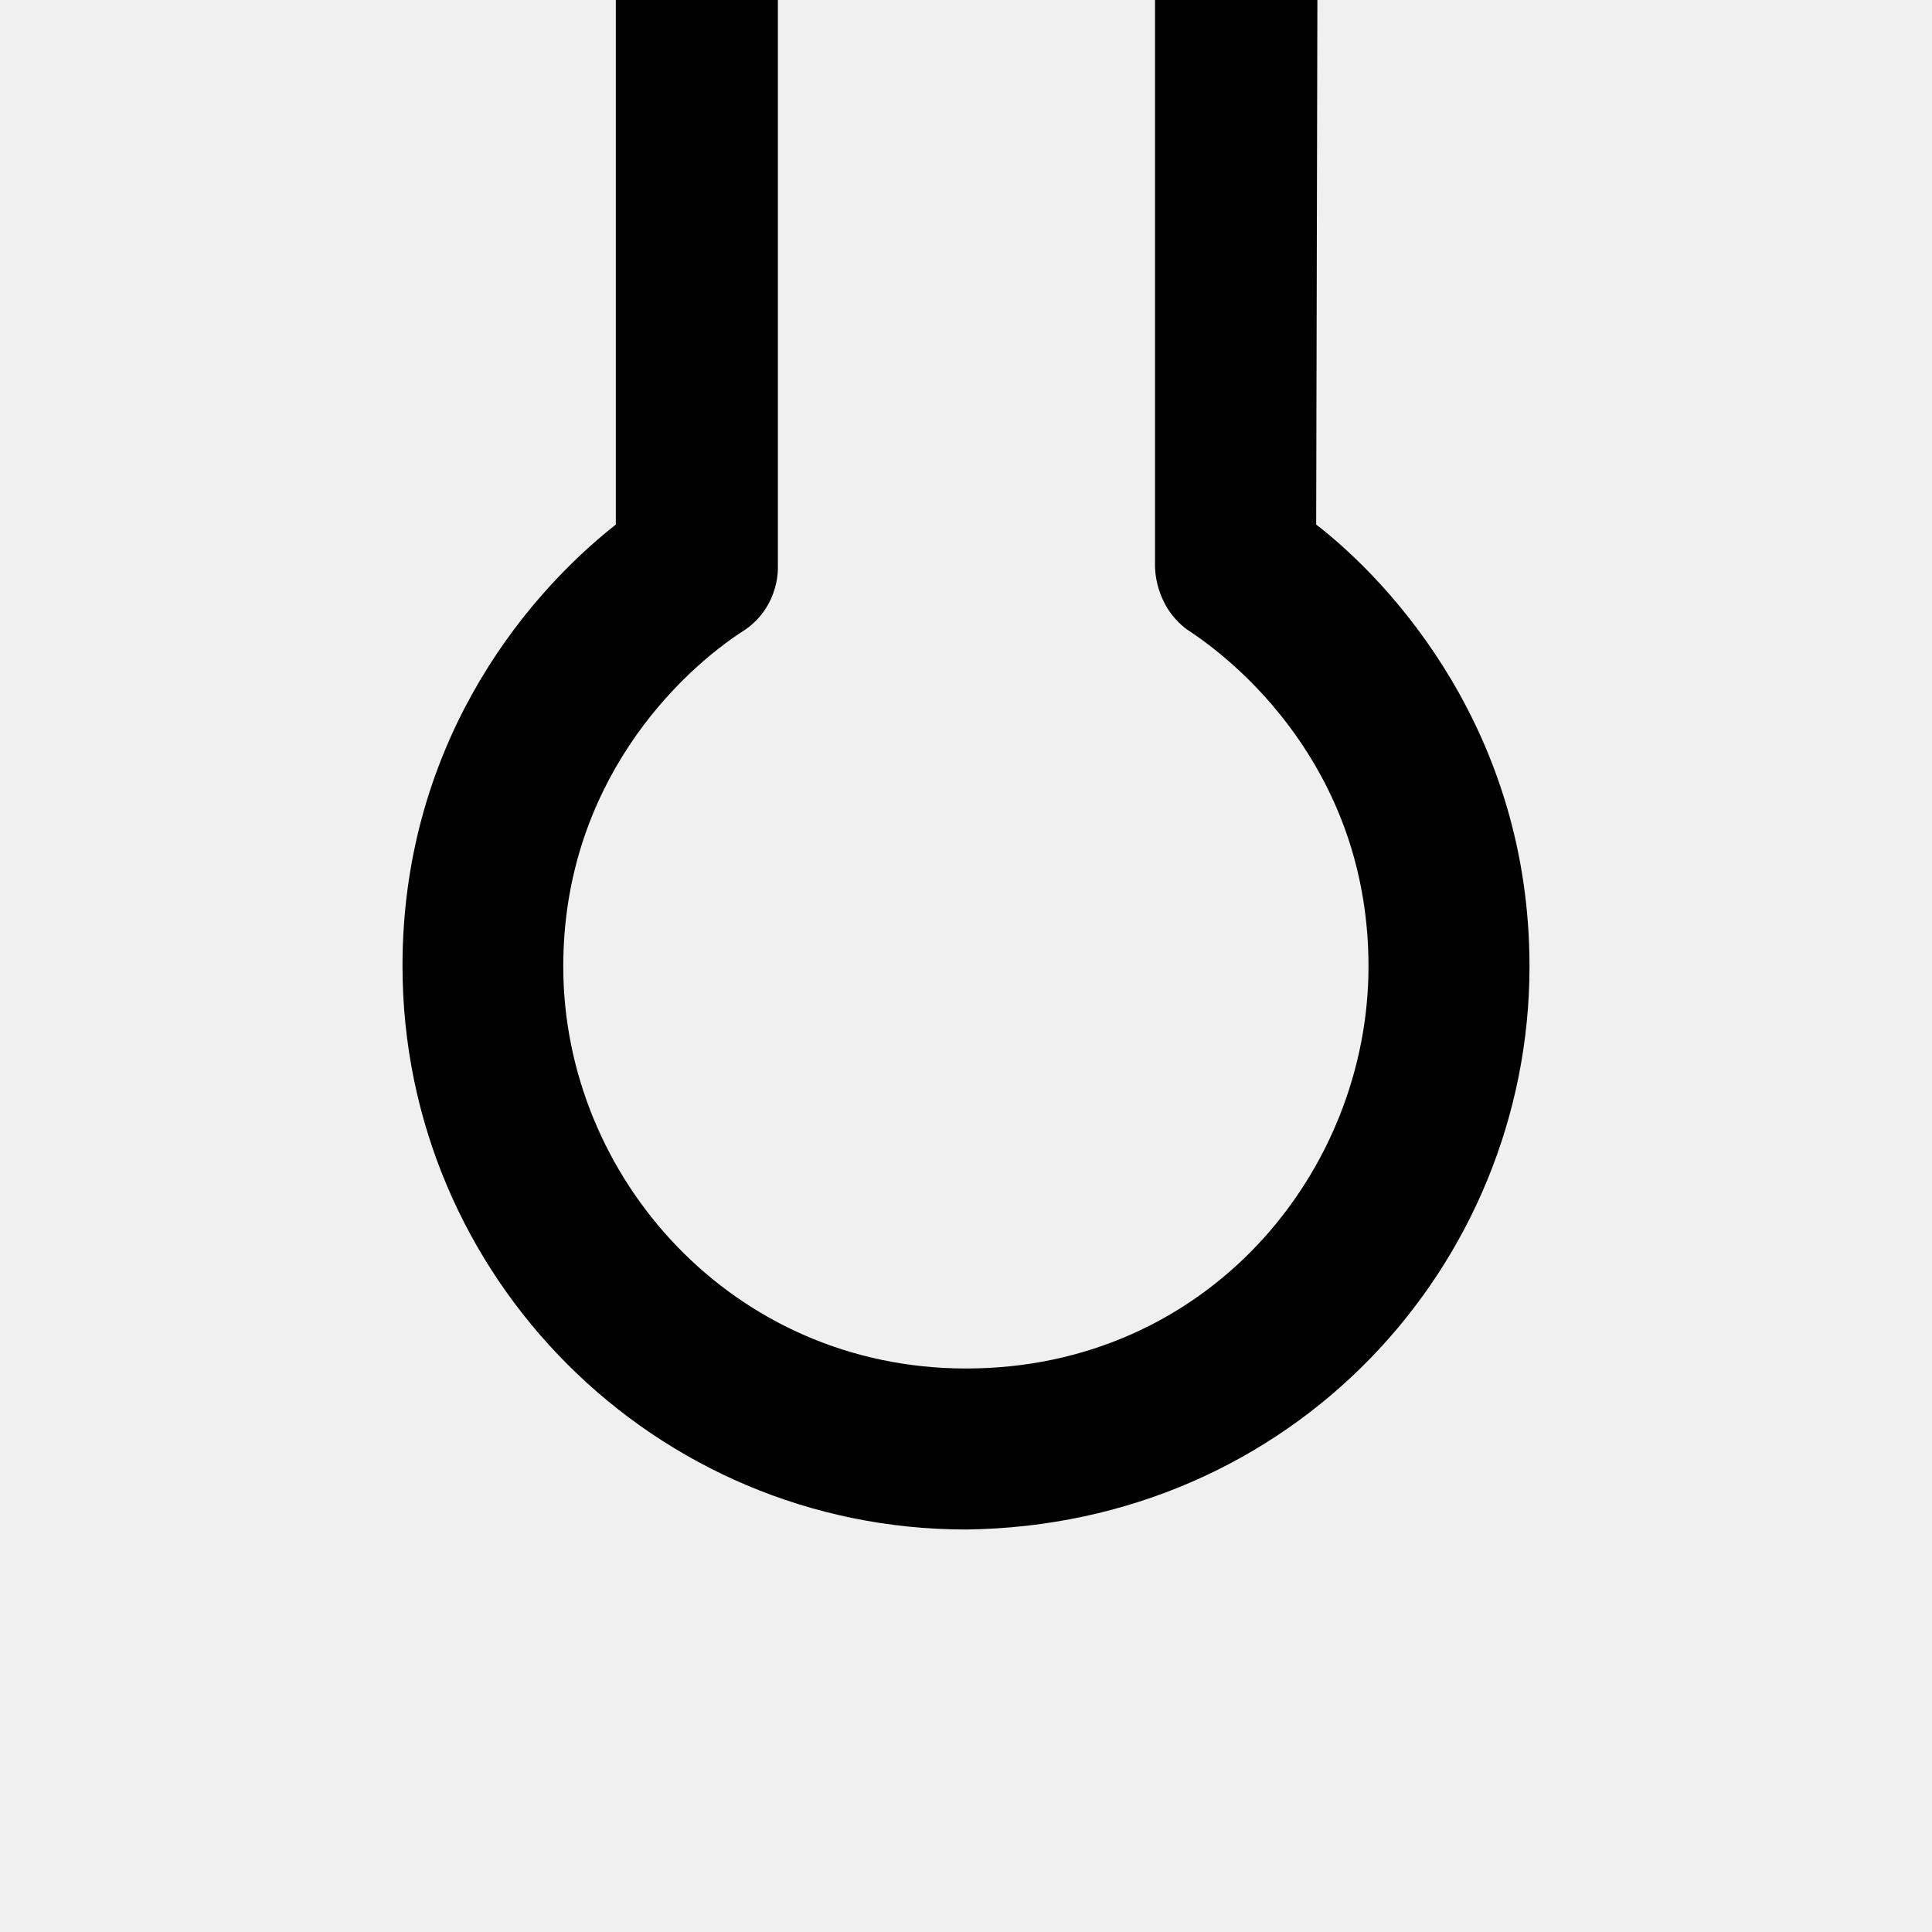
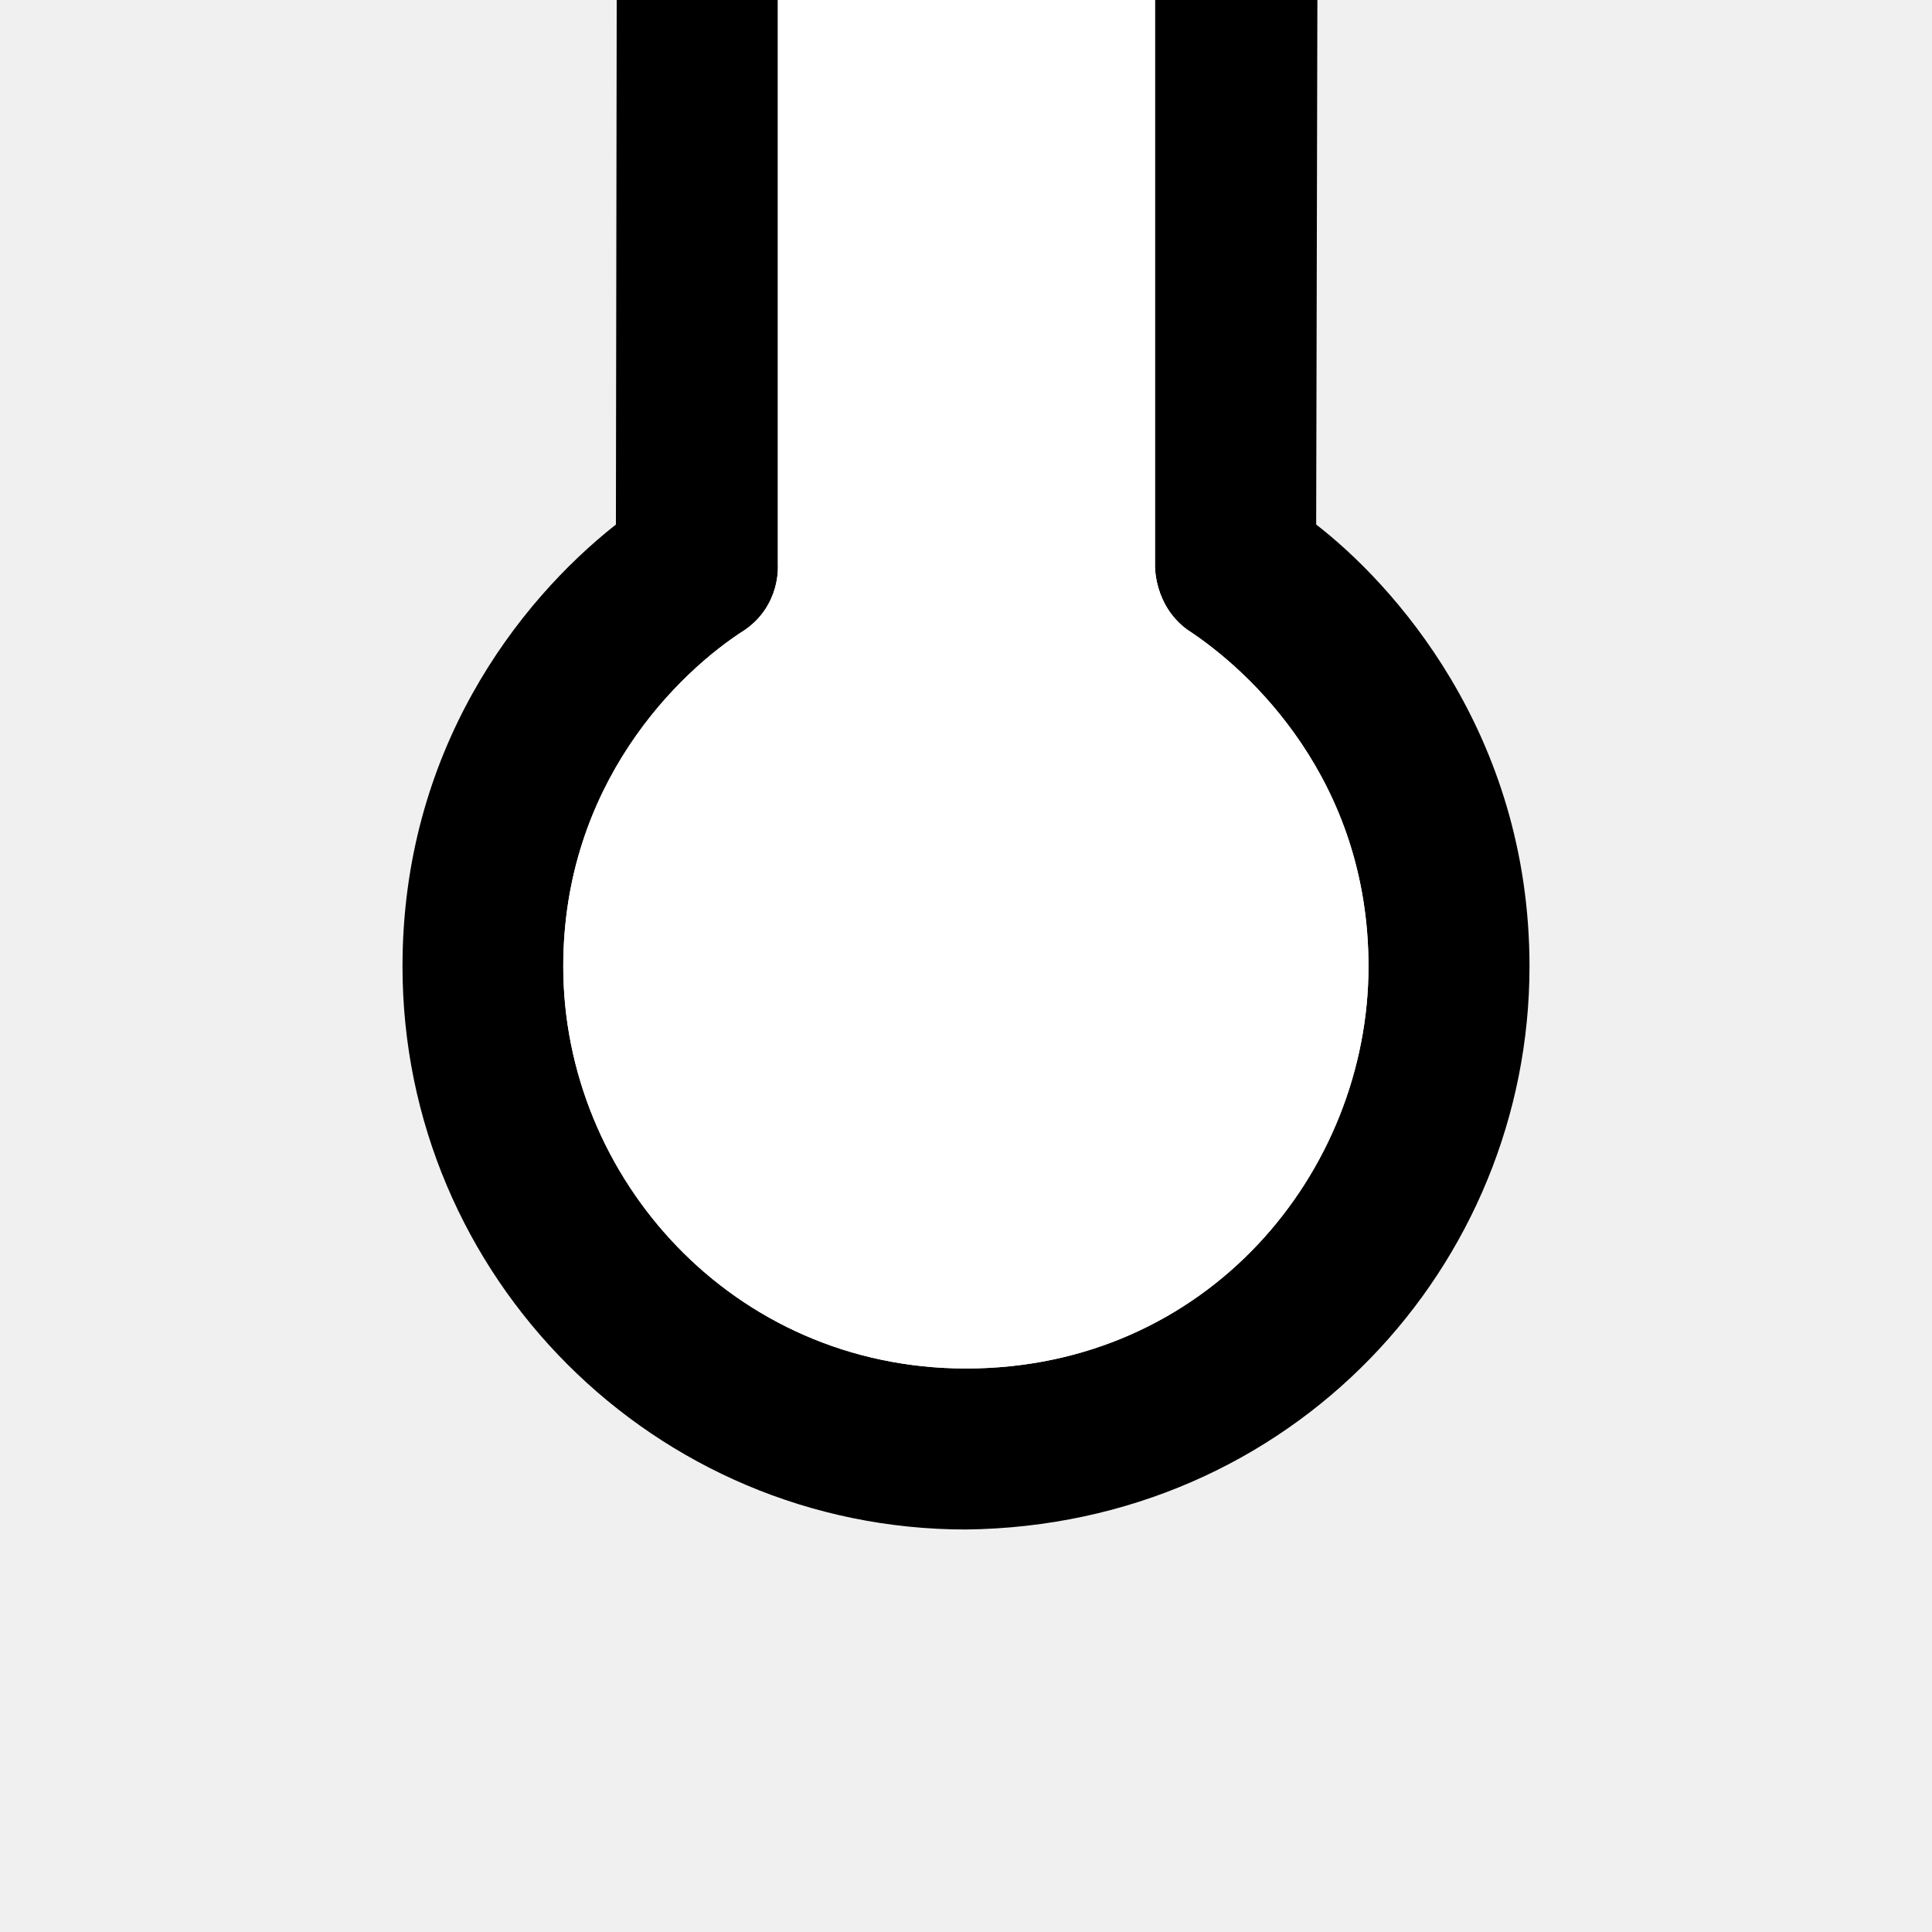
<svg xmlns="http://www.w3.org/2000/svg" viewBox="0 0 24 24">
  <defs>
    <style>
      .cls-1{fill:#000000}
+       .cls-2{fill:#ffffff}
    </style>
  </defs>
  <g id="Layer_1" data-name="Layer 1">
-     <path d="M7.65 0 L7.65 6.516 C6.425 7.483 5 9.334 5 12 C5 15.865 8.134 19 12 19 C16.054 18.951 19 15.719 19 12.005 C19 9.089 17.283 7.237 16.35 6.516 L16.365 0 L14.348 0 L14.348 7.027 C14.348 7.027 14.333 7.516 14.747 7.821 C15.523 8.325 17 9.685 17 12.005 C17 14.557 15 17 12 17 C9.102 17 6.997 14.625 6.997 12.005 C6.997 9.746 8.422 8.352 9.259 7.821 C9.697 7.513 9.663 7.029 9.663 7.029 L9.663 0 Z" class="cls-1" />
+     <path d="M7.651 6.516 L7.661 0 L9.663 0 L9.663 7.029 C9.663 7.029 9.697 7.513 9.259 7.821 C8.422 8.352 6.997 9.746 6.997 12.005 C6.997 14.625 9.102 17 12 17 C15 17 17 14.557 17 12.005 C17 9.685 15.523 8.325 14.747 7.821 C14.333 7.516 14.348 7.027 14.348 7.027 L14.348 0 L16.365 0 L16.35 6.516 C17.283 7.237 19 9.089 19 12.005 C19 15.719 16.054 18.951 12 19 C8.134 19 5 15.865 5 12.005 C5 9.334 6.425 7.483 7.651 6.516 Z" class="cls-1" />
+     <path d="M9.663 0 L14.348 0" class="cls-2" />
+     <path d="M9.663 7.029 L9.663 0 L14.348 0 L14.348 7.027 C14.348 7.027 14.333 7.516 14.747 7.821 C15.523 8.325 17 9.685 17 12.005 C17 14.557 15 17 12 17 C9.102 17 6.997 14.625 6.997 12.005 C6.997 9.746 8.422 8.352 9.259 7.821 C9.697 7.513 9.663 7.029 9.663 7.029 Z" class="cls-2" />
  </g>
</svg>
